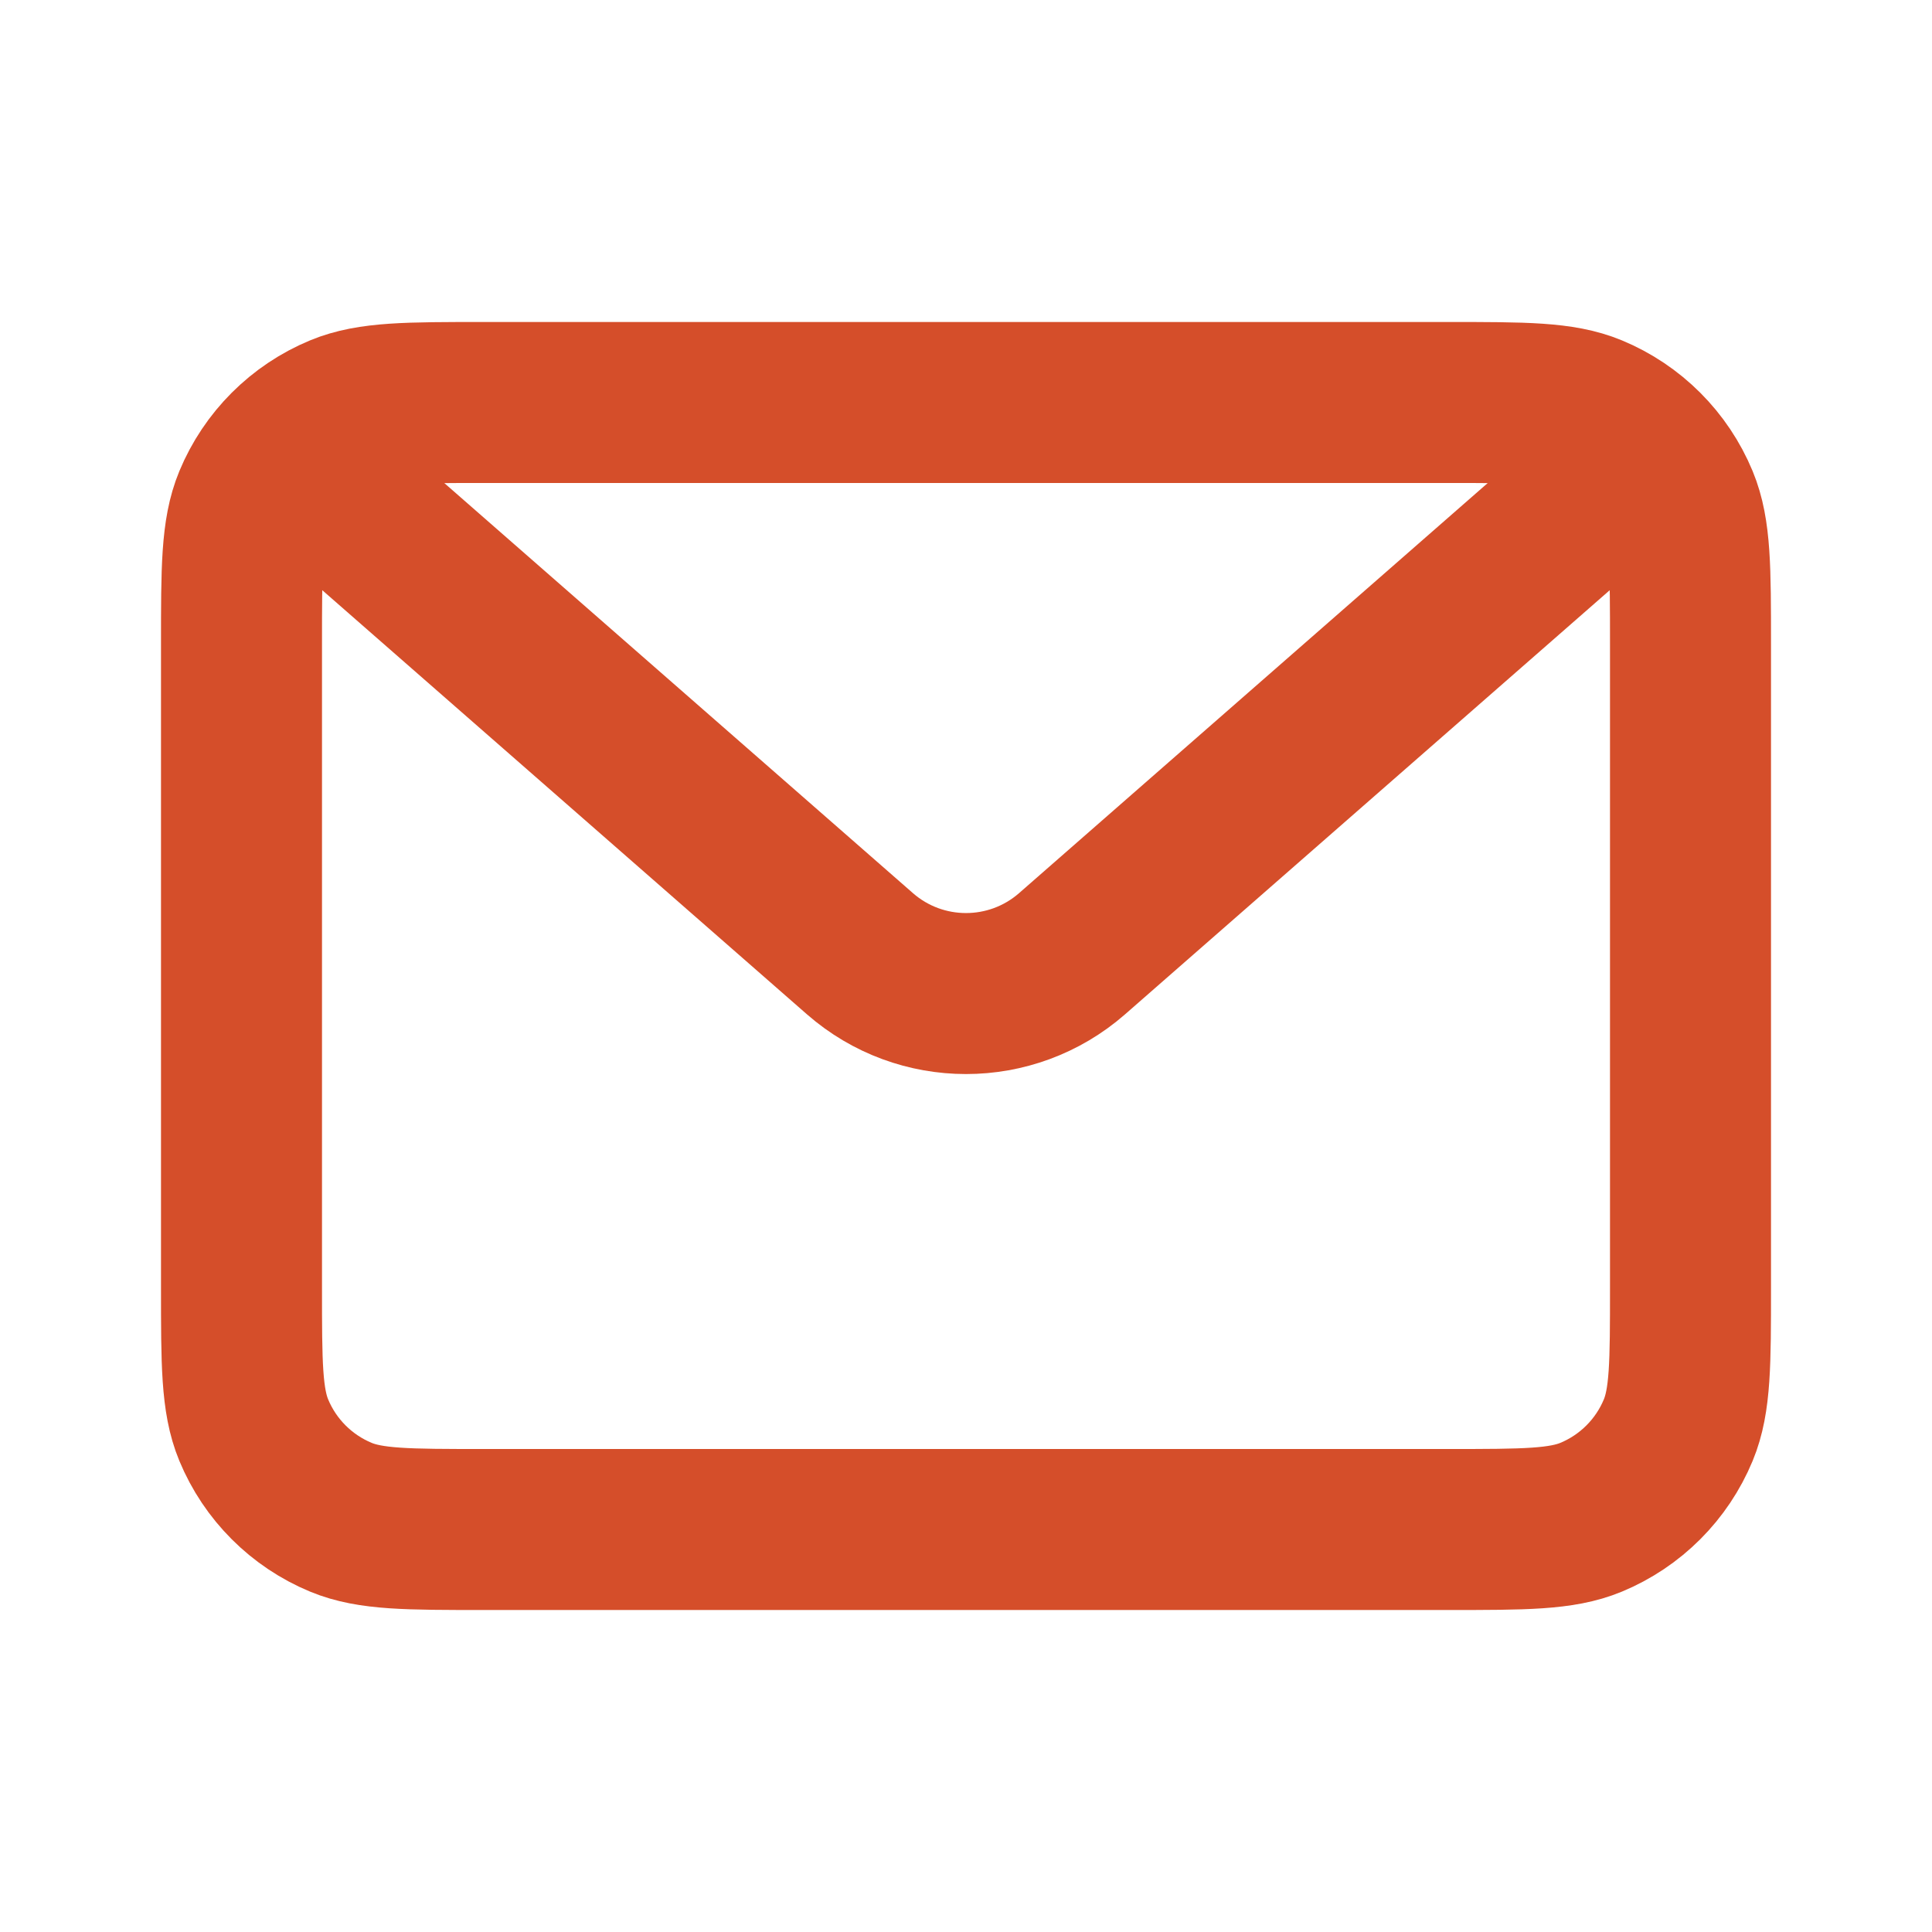
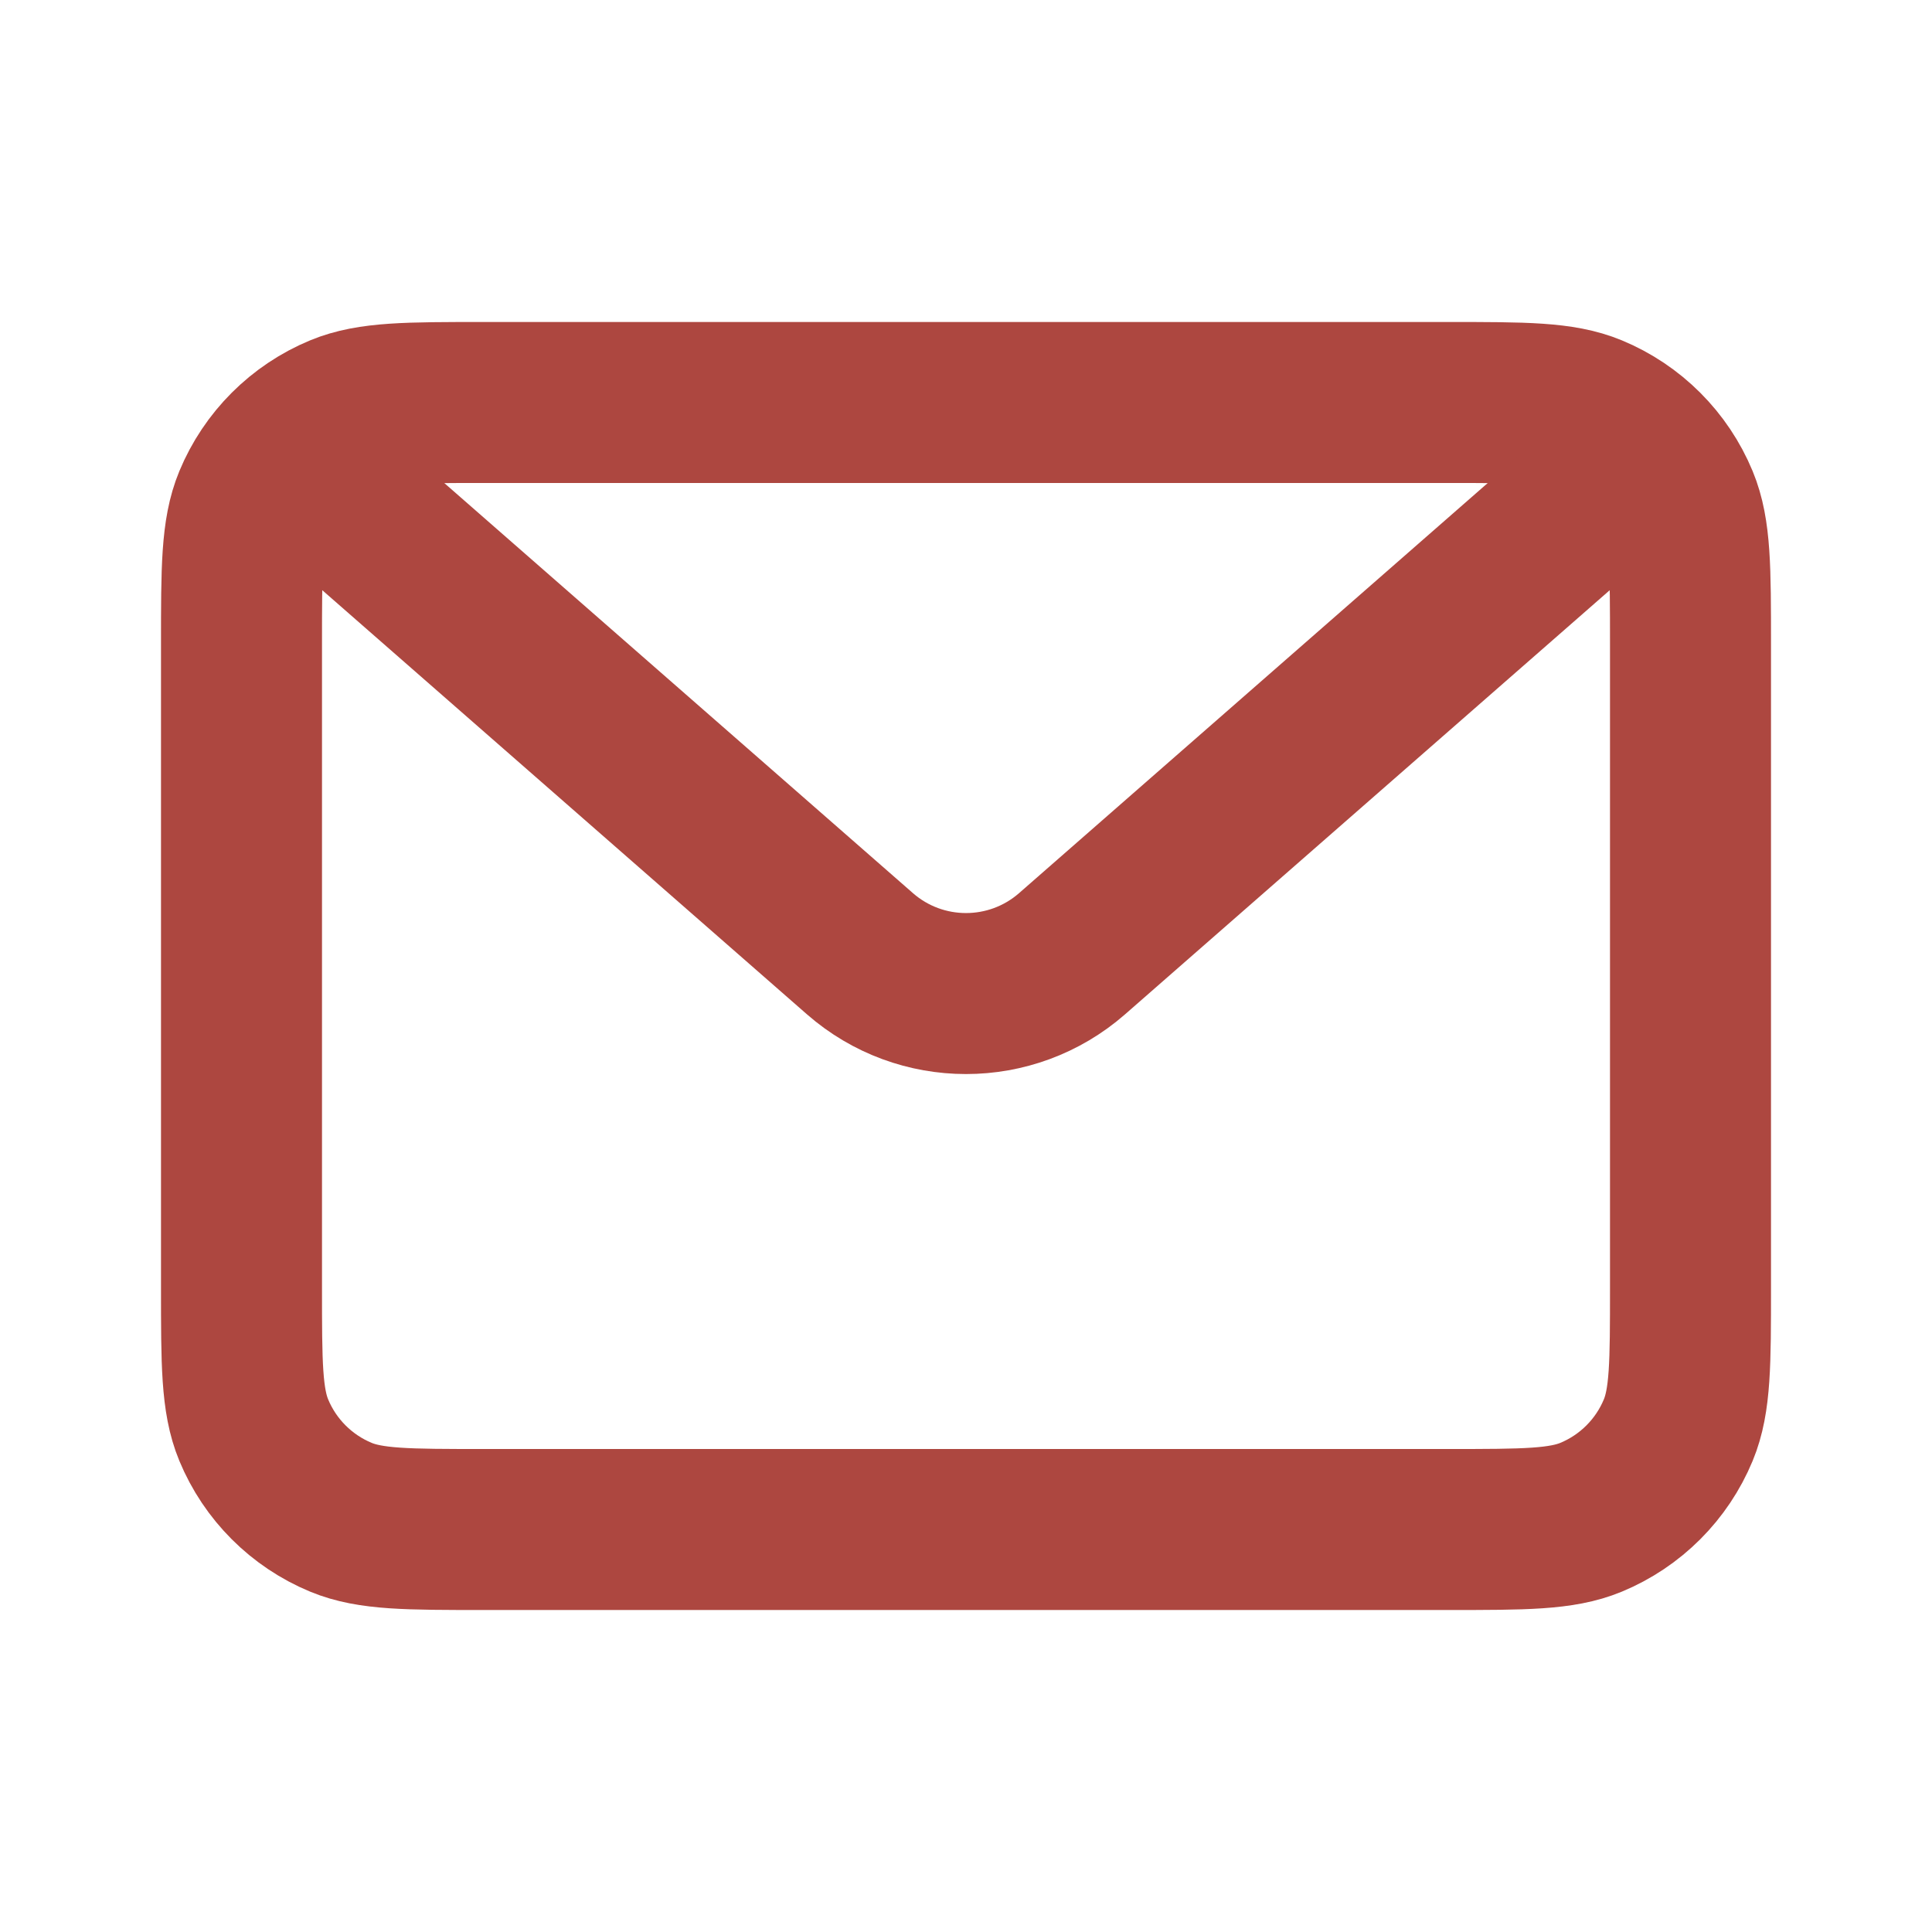
<svg xmlns="http://www.w3.org/2000/svg" width="800px" height="800px" viewBox="0 0 24 24" fill="none">
-   <path d="M3 8C3 7.068 3 6.602 3.152 6.235C3.355 5.745 3.745 5.355 4.235 5.152C4.602 5 5.068 5 6 5V5H18V5C18.932 5 19.398 5 19.765 5.152C20.255 5.355 20.645 5.745 20.848 6.235C21 6.602 21 7.068 21 8V16C21 16.932 21 17.398 20.848 17.765C20.645 18.255 20.255 18.645 19.765 18.848C19.398 19 18.932 19 18 19V19H6V19C5.068 19 4.602 19 4.235 18.848C3.745 18.645 3.355 18.255 3.152 17.765C3 17.398 3 16.932 3 16V8Z" stroke="#D54E2A" stroke-width="2" stroke-linejoin="round" />
-   <path d="M4 6L10.683 11.848C11.437 12.507 12.563 12.507 13.317 11.848L20 6" stroke="#D54E2A" stroke-width="2" stroke-linecap="round" stroke-linejoin="round" />
+   <path d="M3 8C3 7.068 3 6.602 3.152 6.235C3.355 5.745 3.745 5.355 4.235 5.152C4.602 5 5.068 5 6 5V5H18V5C18.932 5 19.398 5 19.765 5.152C20.255 5.355 20.645 5.745 20.848 6.235C21 6.602 21 7.068 21 8V16C21 16.932 21 17.398 20.848 17.765C20.645 18.255 20.255 18.645 19.765 18.848C19.398 19 18.932 19 18 19V19H6V19C5.068 19 4.602 19 4.235 18.848C3.745 18.645 3.355 18.255 3.152 17.765C3 17.398 3 16.932 3 16V8Z" stroke="#AD4740" stroke-width="2" stroke-linejoin="round" />
+   <path d="M4 6L10.683 11.848C11.437 12.507 12.563 12.507 13.317 11.848L20 6" stroke="#AD4740" stroke-width="2" stroke-linecap="round" stroke-linejoin="round" />
</svg>
